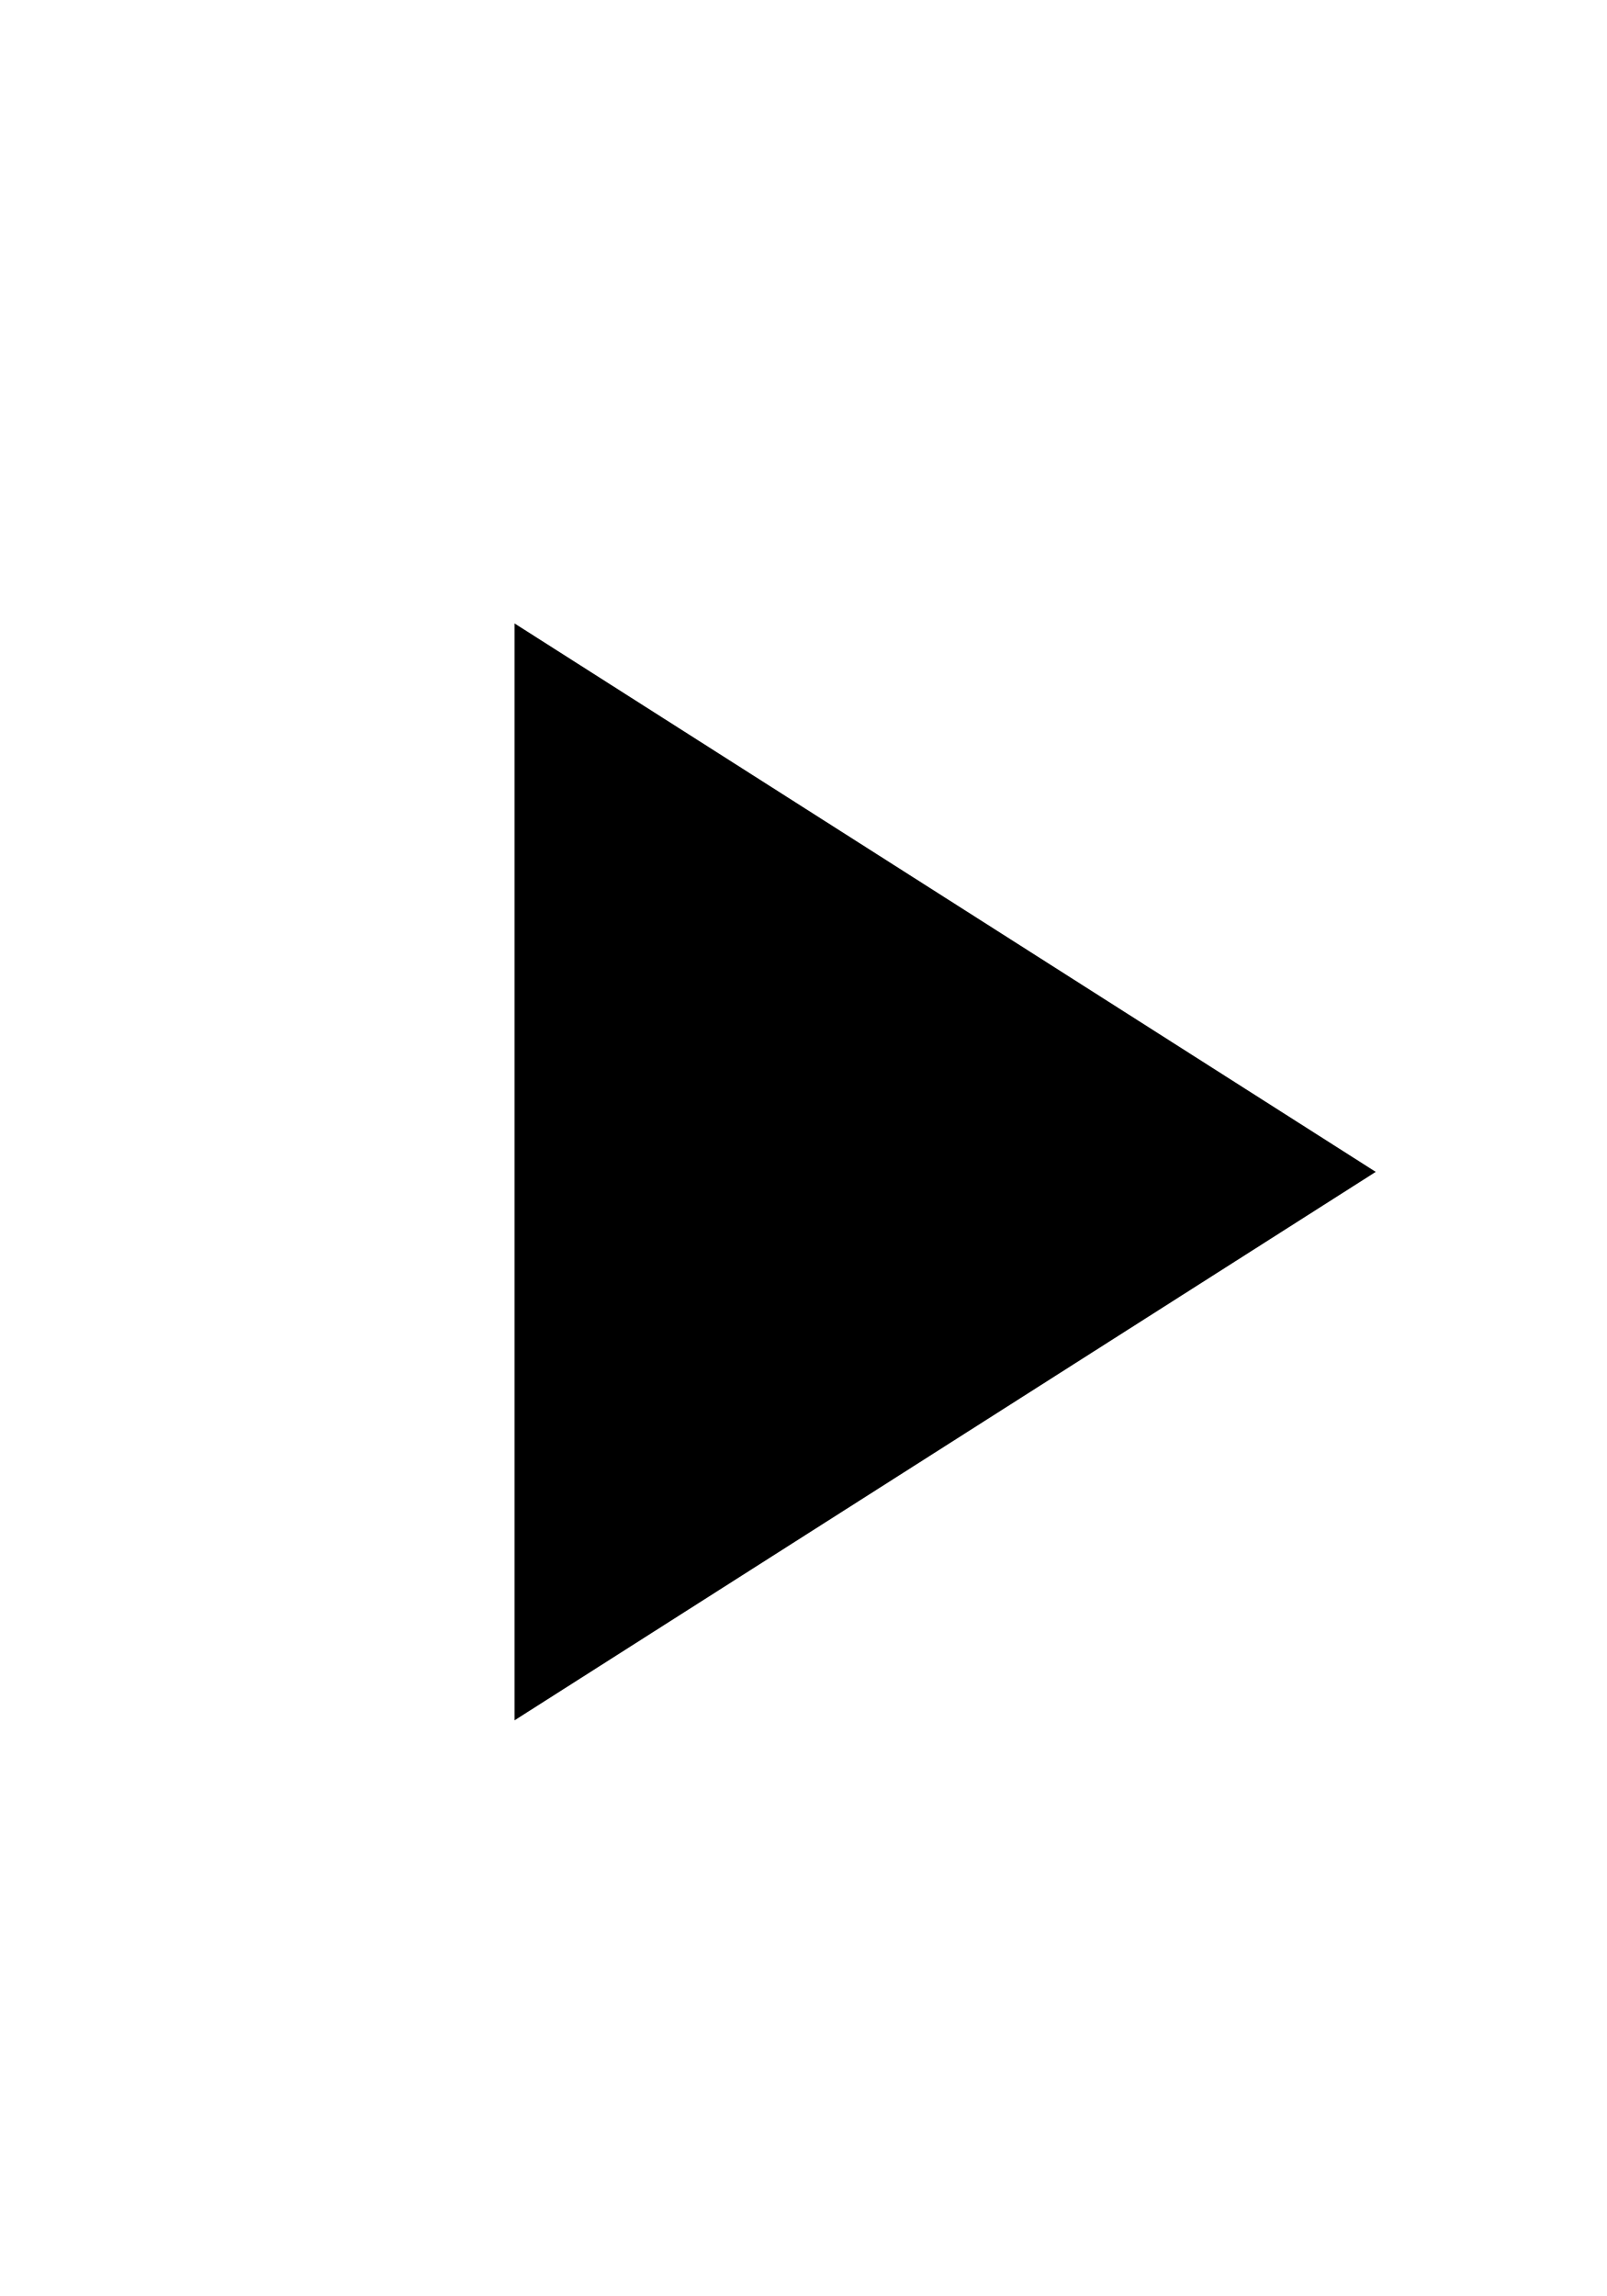
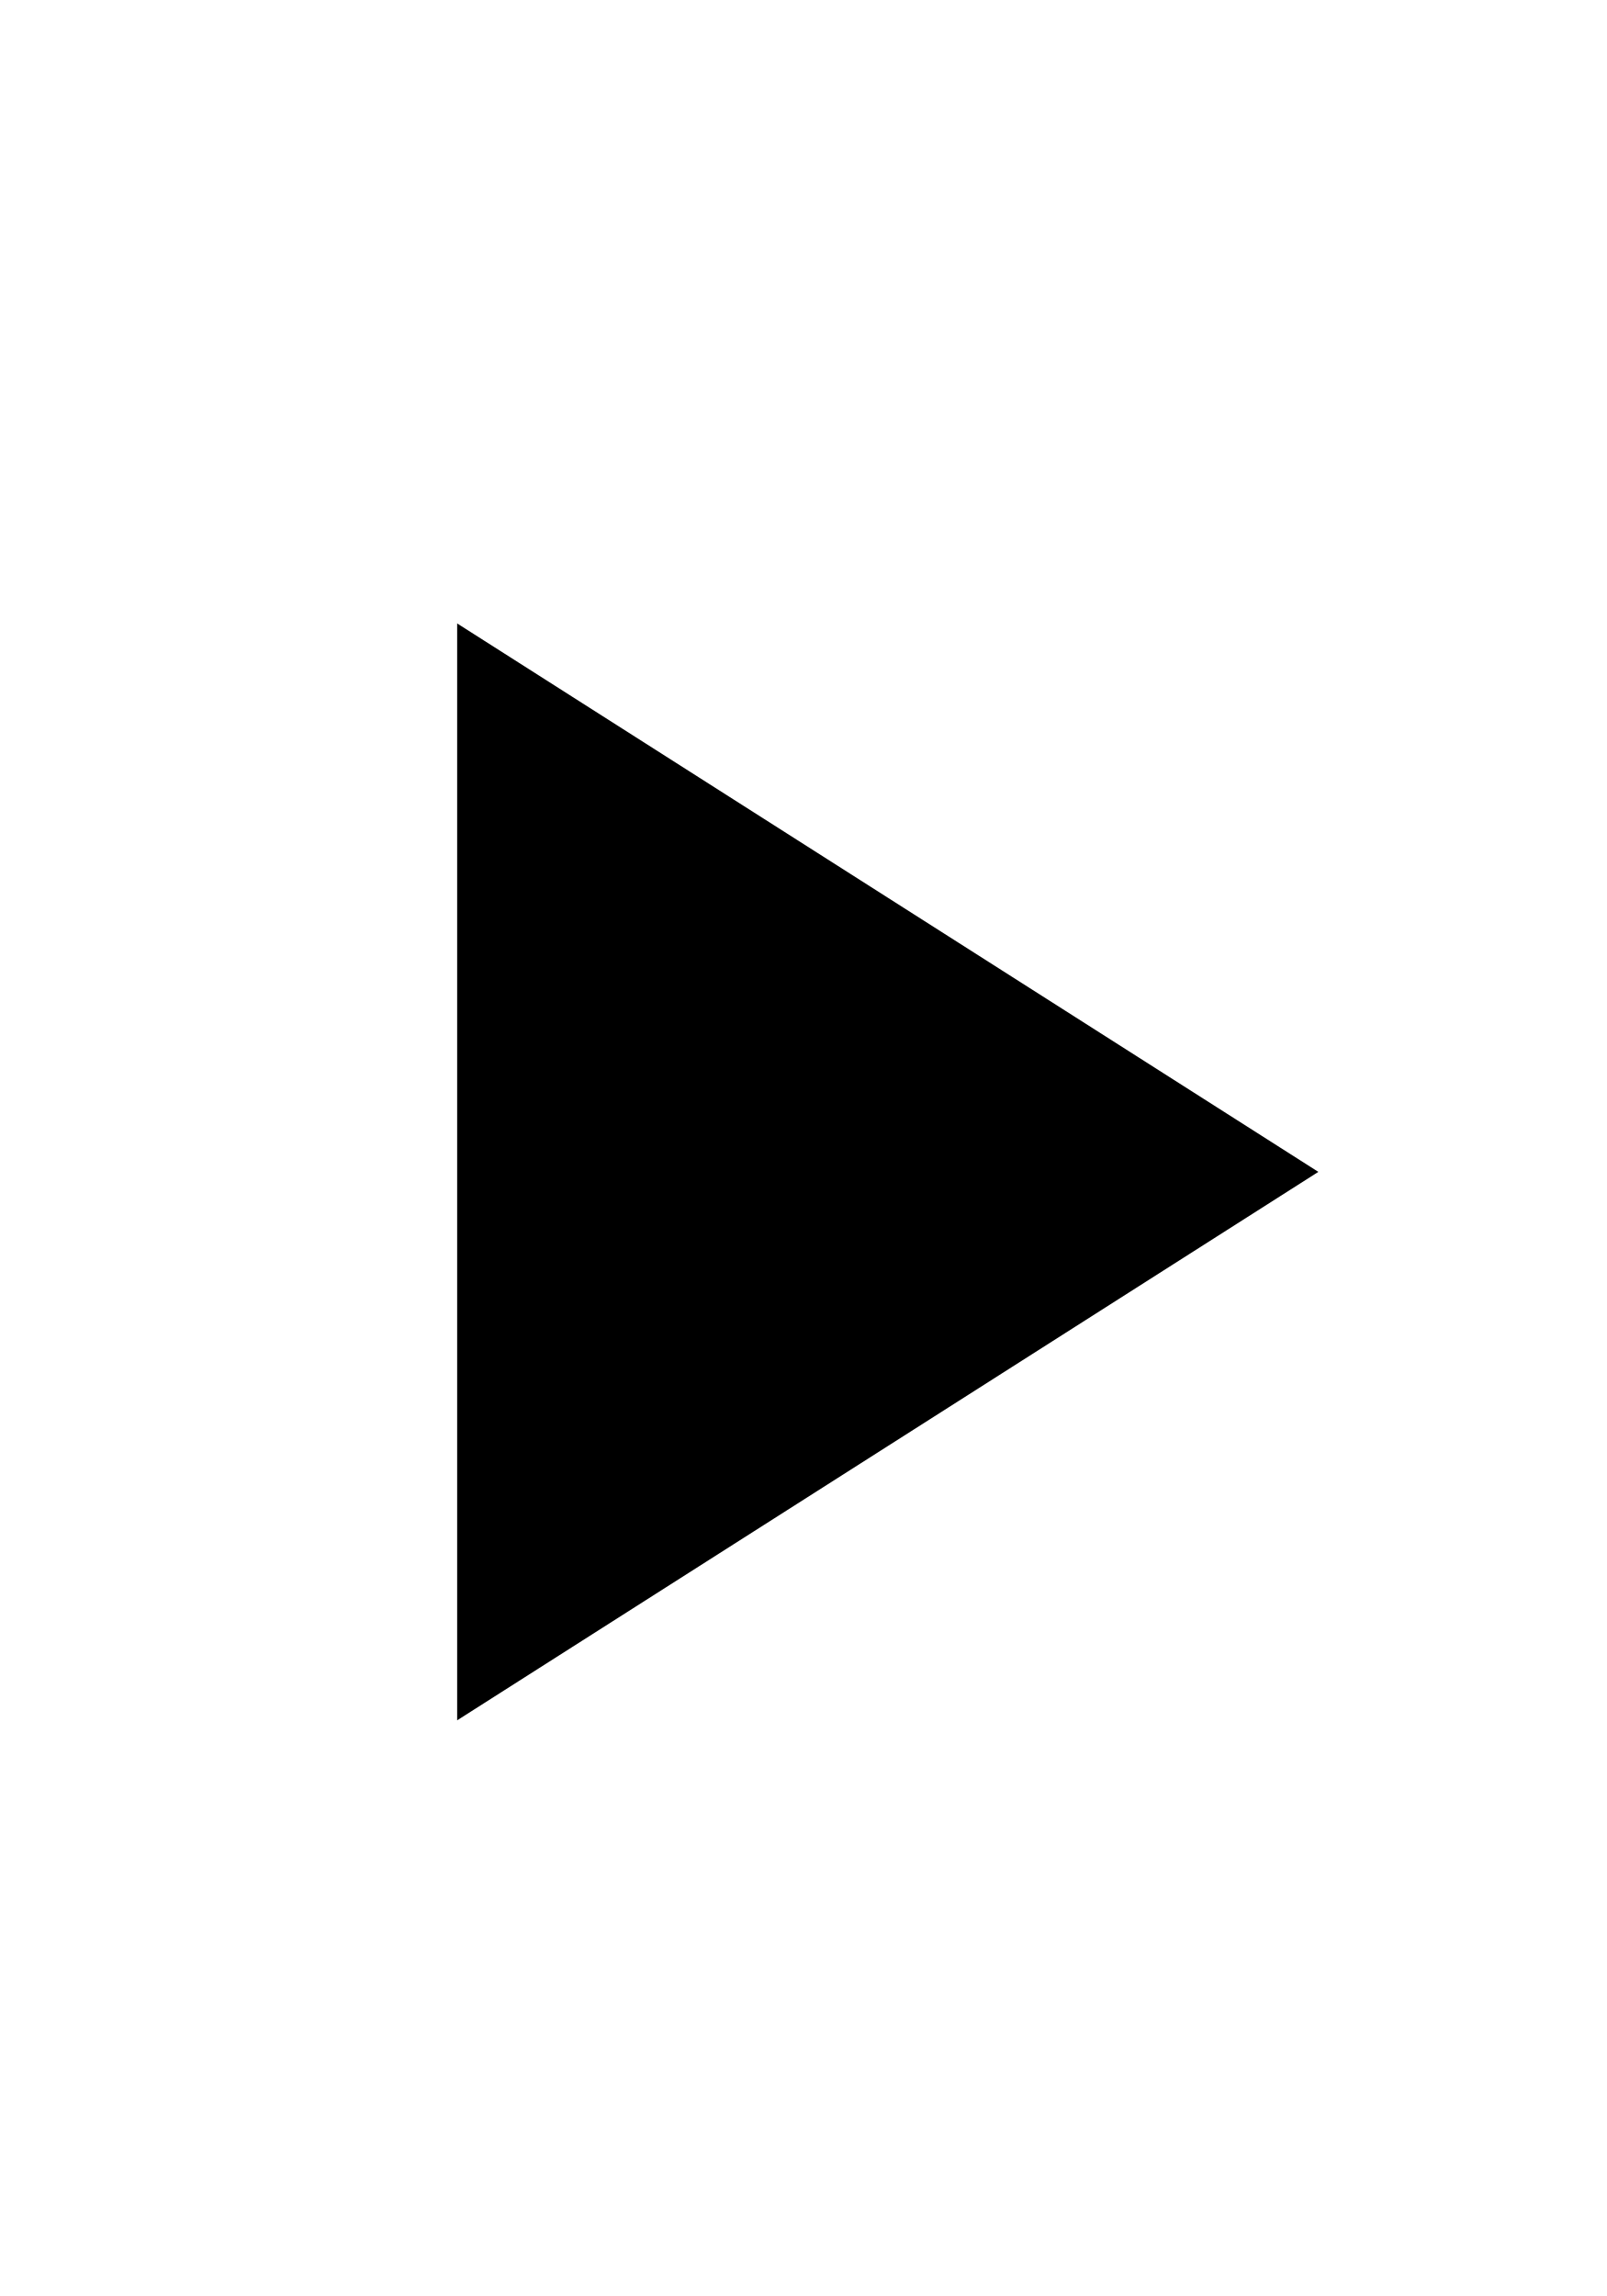
- <svg xmlns="http://www.w3.org/2000/svg" class="play" width="28" height="40" viewBox="2 -4 28 40">
+ <svg xmlns="http://www.w3.org/2000/svg" class="play" width="28" height="40" viewBox="3 -4 28 40">
  <path transform="scale(0.0320625 0.0320625)" d="M576,363L810,512L576,661zM342,214L576,363L576,661L342,810z" />
</svg>
